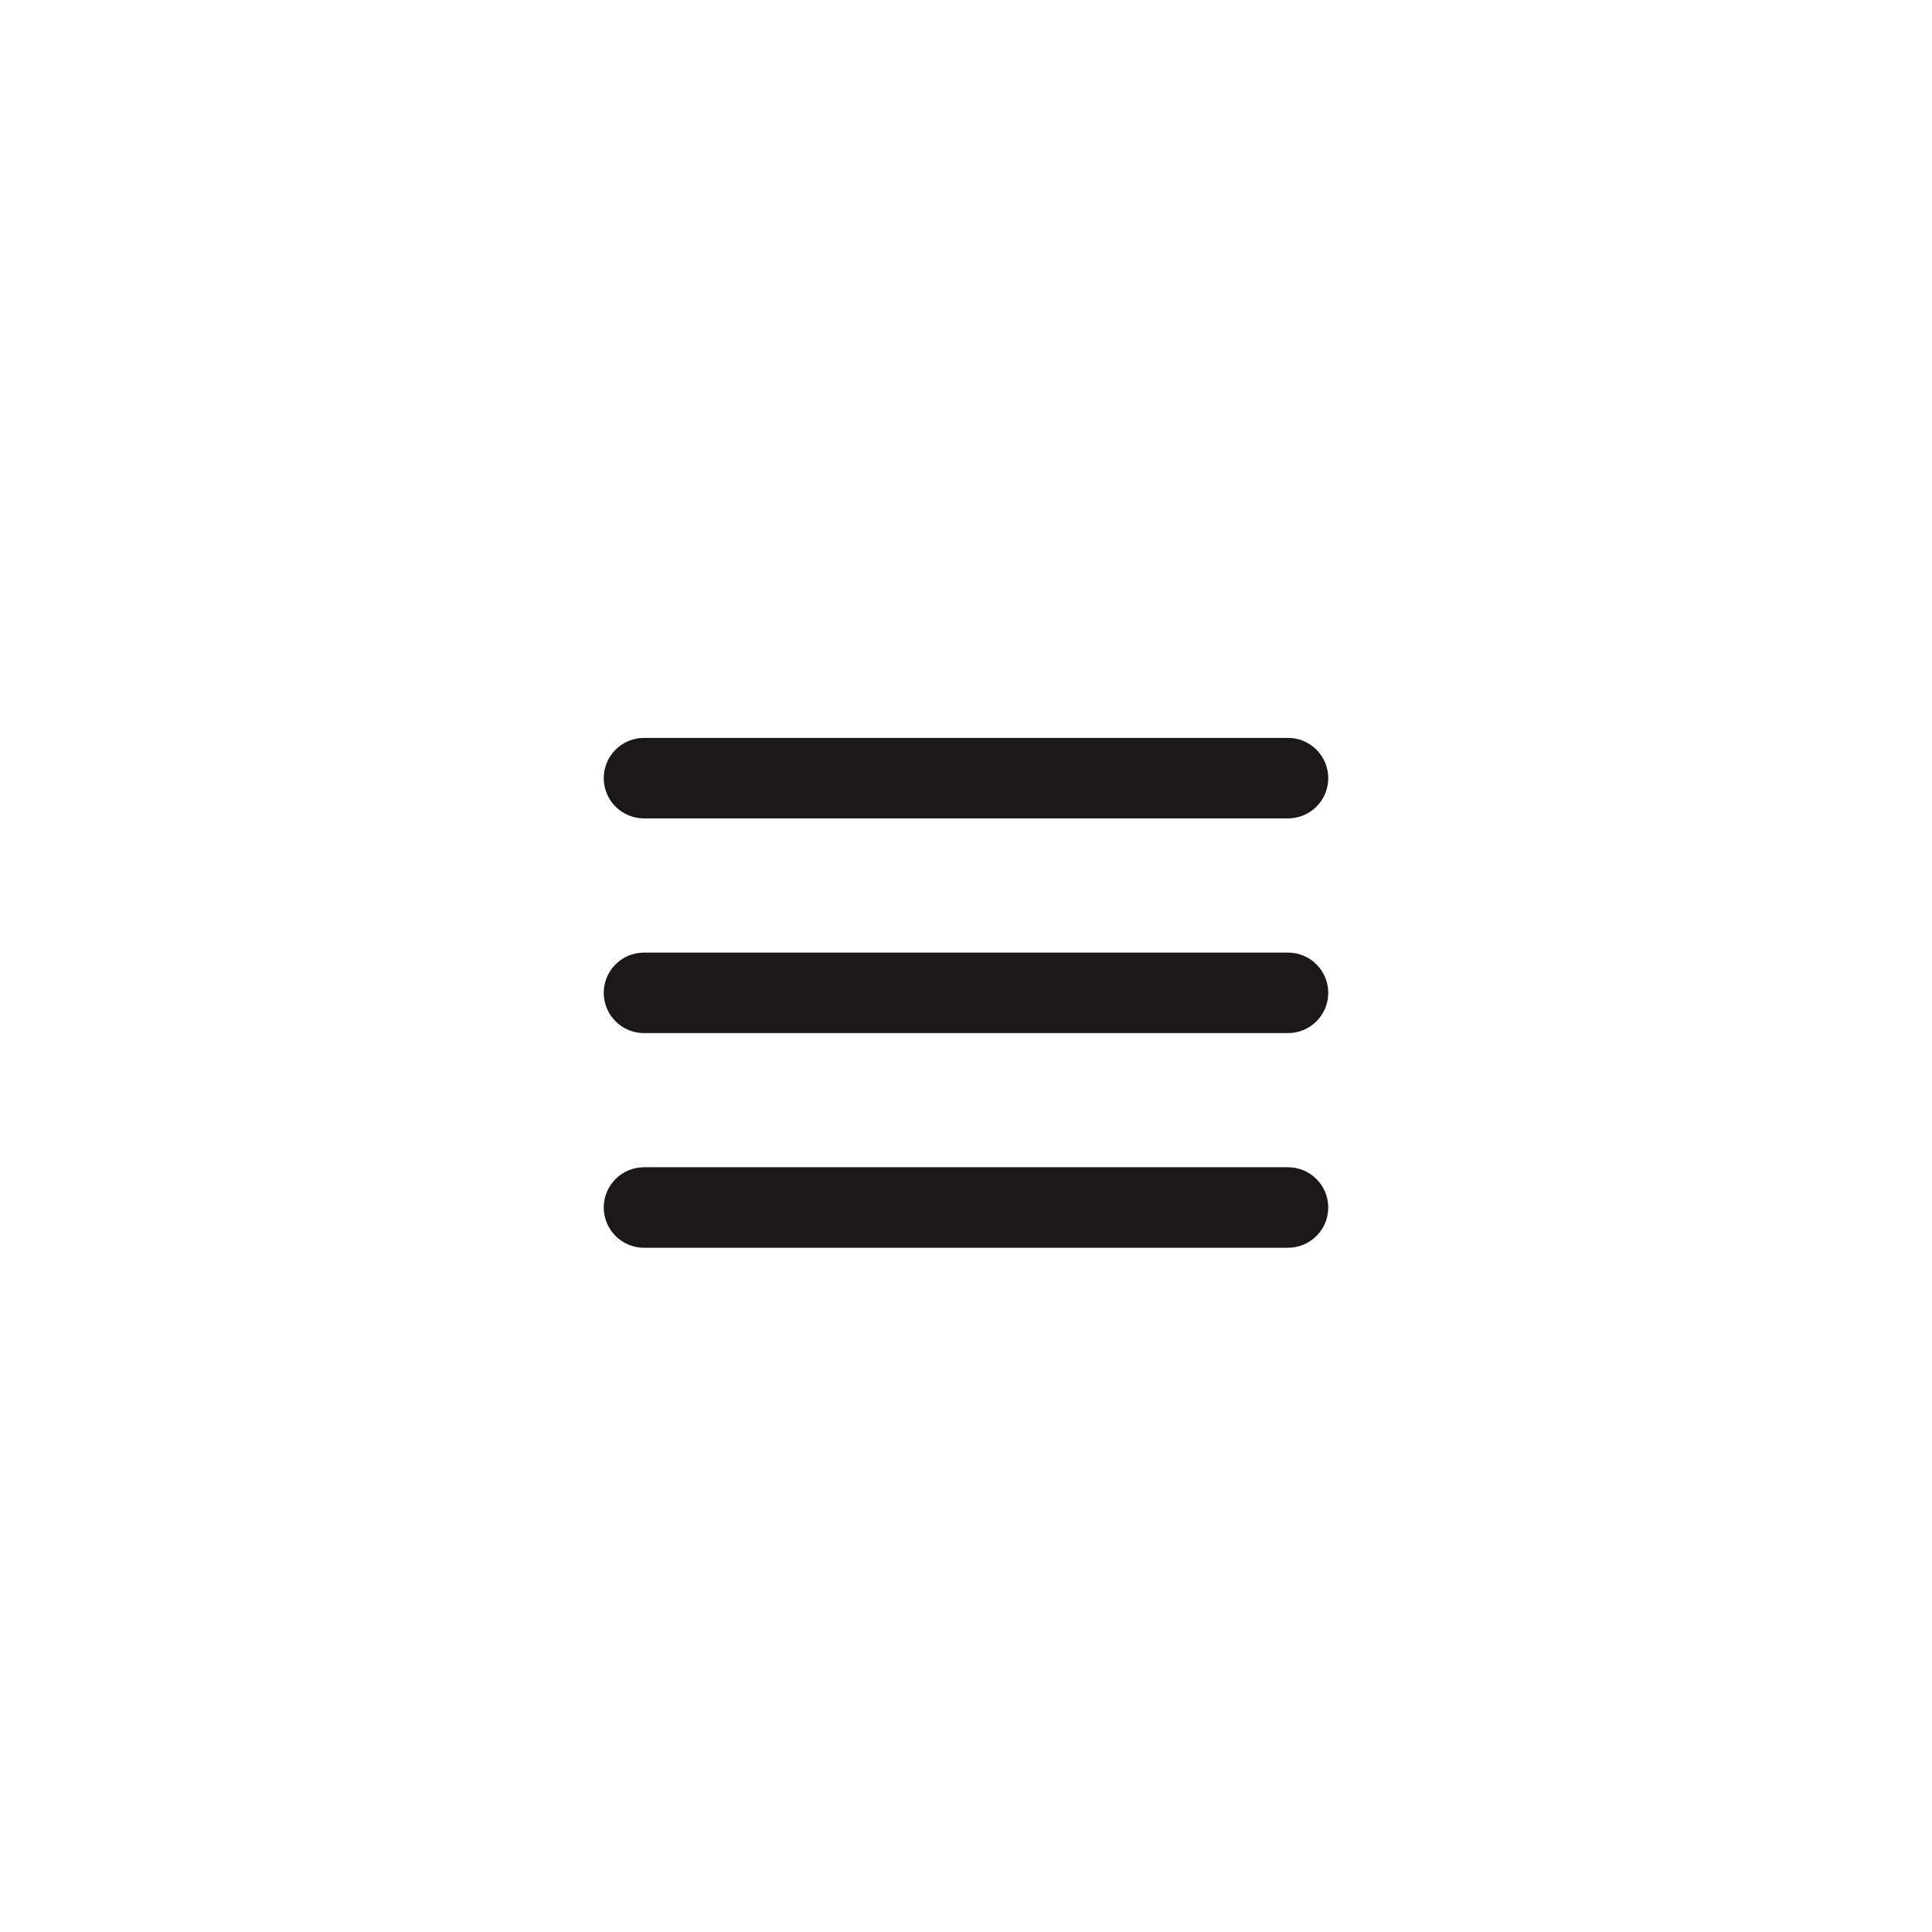
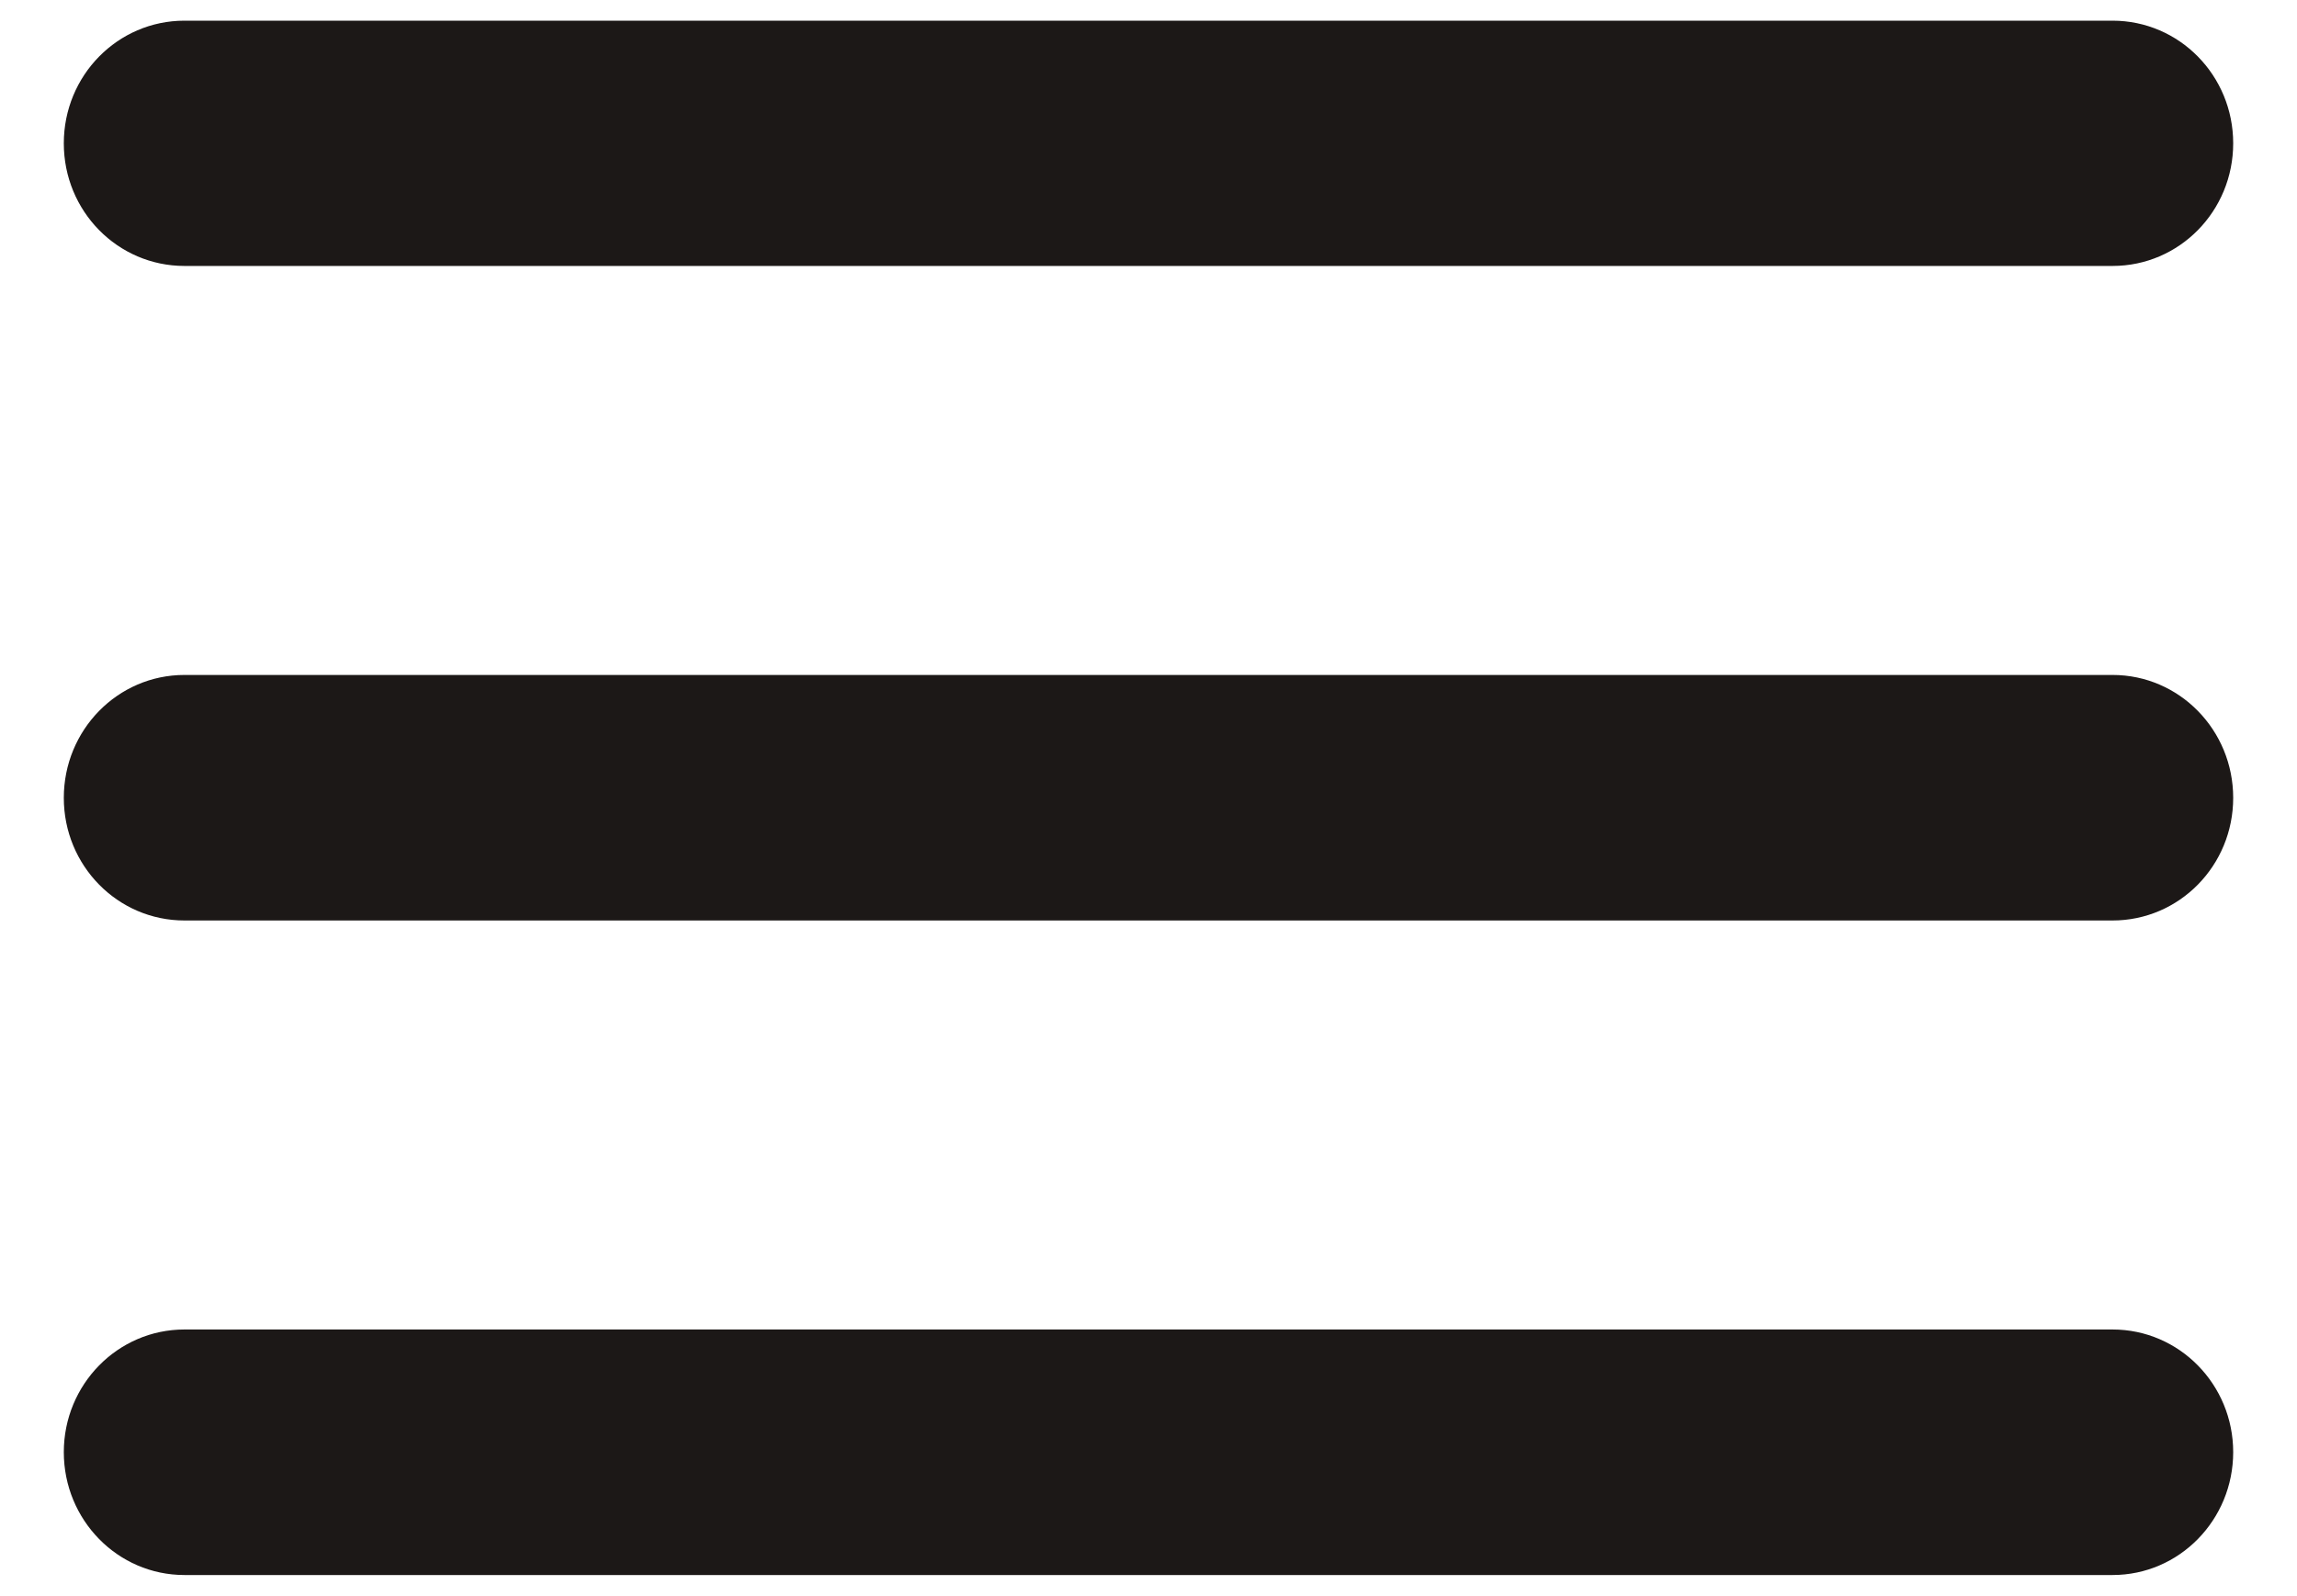
- <svg xmlns="http://www.w3.org/2000/svg" width="48" height="48" viewBox="0 0 48 48" fill="none">
-   <path d="M16 23.667C15.448 23.667 15 24.114 15 24.667C15 25.219 15.448 25.667 16 25.667V23.667ZM32 25.667C32.552 25.667 33 25.219 33 24.667C33 24.114 32.552 23.667 32 23.667V25.667ZM16 29C15.448 29 15 29.448 15 30C15 30.552 15.448 31 16 31V29ZM32 31C32.552 31 33 30.552 33 30C33 29.448 32.552 29 32 29V31ZM16 18.333C15.448 18.333 15 18.781 15 19.333C15 19.886 15.448 20.333 16 20.333V18.333ZM32 20.333C32.552 20.333 33 19.886 33 19.333C33 18.781 32.552 18.333 32 18.333V20.333ZM16 25.667H32V23.667H16V25.667ZM16 31H32V29H16V31ZM16 20.333H32V18.333H16V20.333Z" fill="#1C1817" />
+ <svg xmlns="http://www.w3.org/2000/svg" width="36px" height="25px" viewBox="0 0 34 25" version="1.1">
+   <g id="surface1">
+     <path style=" stroke:none;fill-rule:nonzero;fill:rgb(10.98%,9.412%,9.02%);fill-opacity:1;" d="M 1.891 10.578 C 0.844 10.578 0 11.441 0 12.504 C 0 13.566 0.844 14.426 1.891 14.426 Z M 32.109 14.426 C 33.156 14.426 34 13.566 34 12.504 C 34 11.441 33.156 10.578 32.109 10.578 Z M 1.891 20.836 C 0.844 20.836 0 21.699 0 22.758 C 0 23.82 0.844 24.684 1.891 24.684 Z M 32.109 24.684 C 33.156 24.684 34 23.82 34 22.758 C 34 21.699 33.156 20.836 32.109 20.836 Z M 1.891 0.324 C 0.844 0.324 0 1.184 0 2.246 C 0 3.309 0.844 4.168 1.891 4.168 Z M 32.109 4.168 C 33.156 4.168 34 3.309 34 2.246 C 34 1.184 33.156 0.324 32.109 0.324 Z M 1.891 14.426 L 32.109 14.426 L 32.109 10.578 L 1.891 10.578 Z M 1.891 24.684 L 32.109 24.684 L 32.109 20.836 L 1.891 20.836 Z M 1.891 4.168 L 32.109 4.168 L 32.109 0.324 L 1.891 0.324 Z M 1.891 4.168 " />
+   </g>
</svg>
